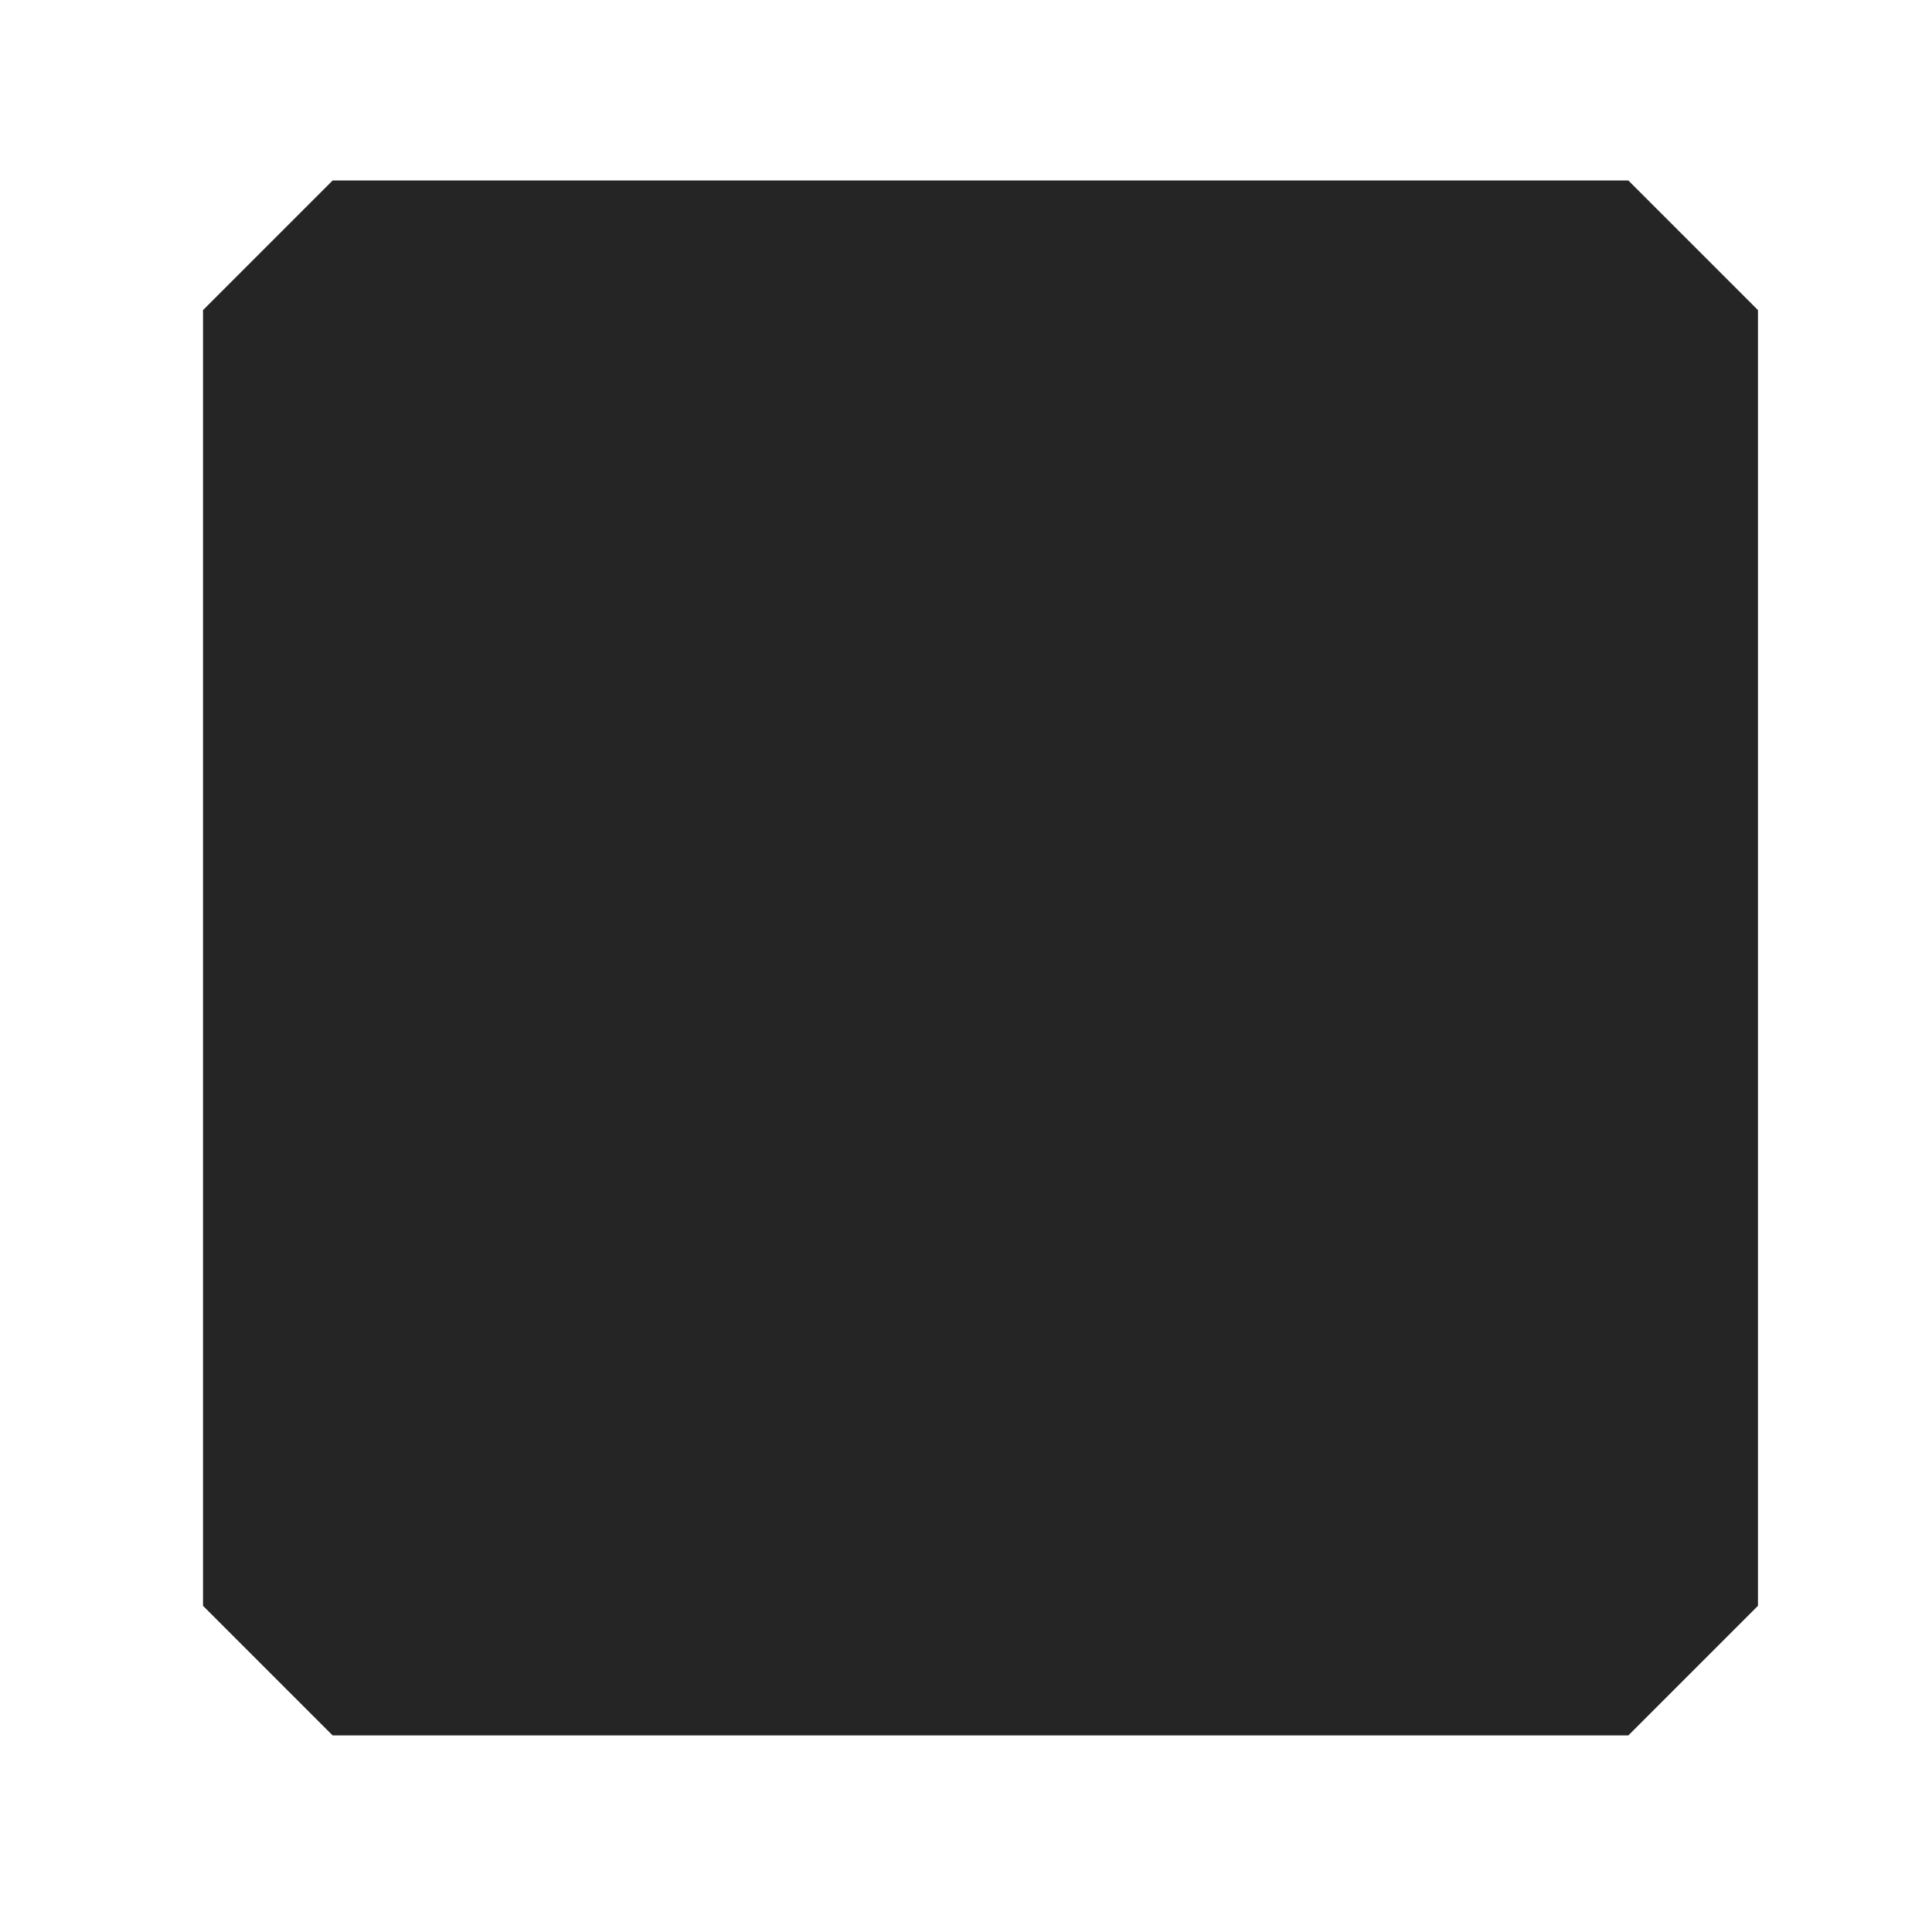
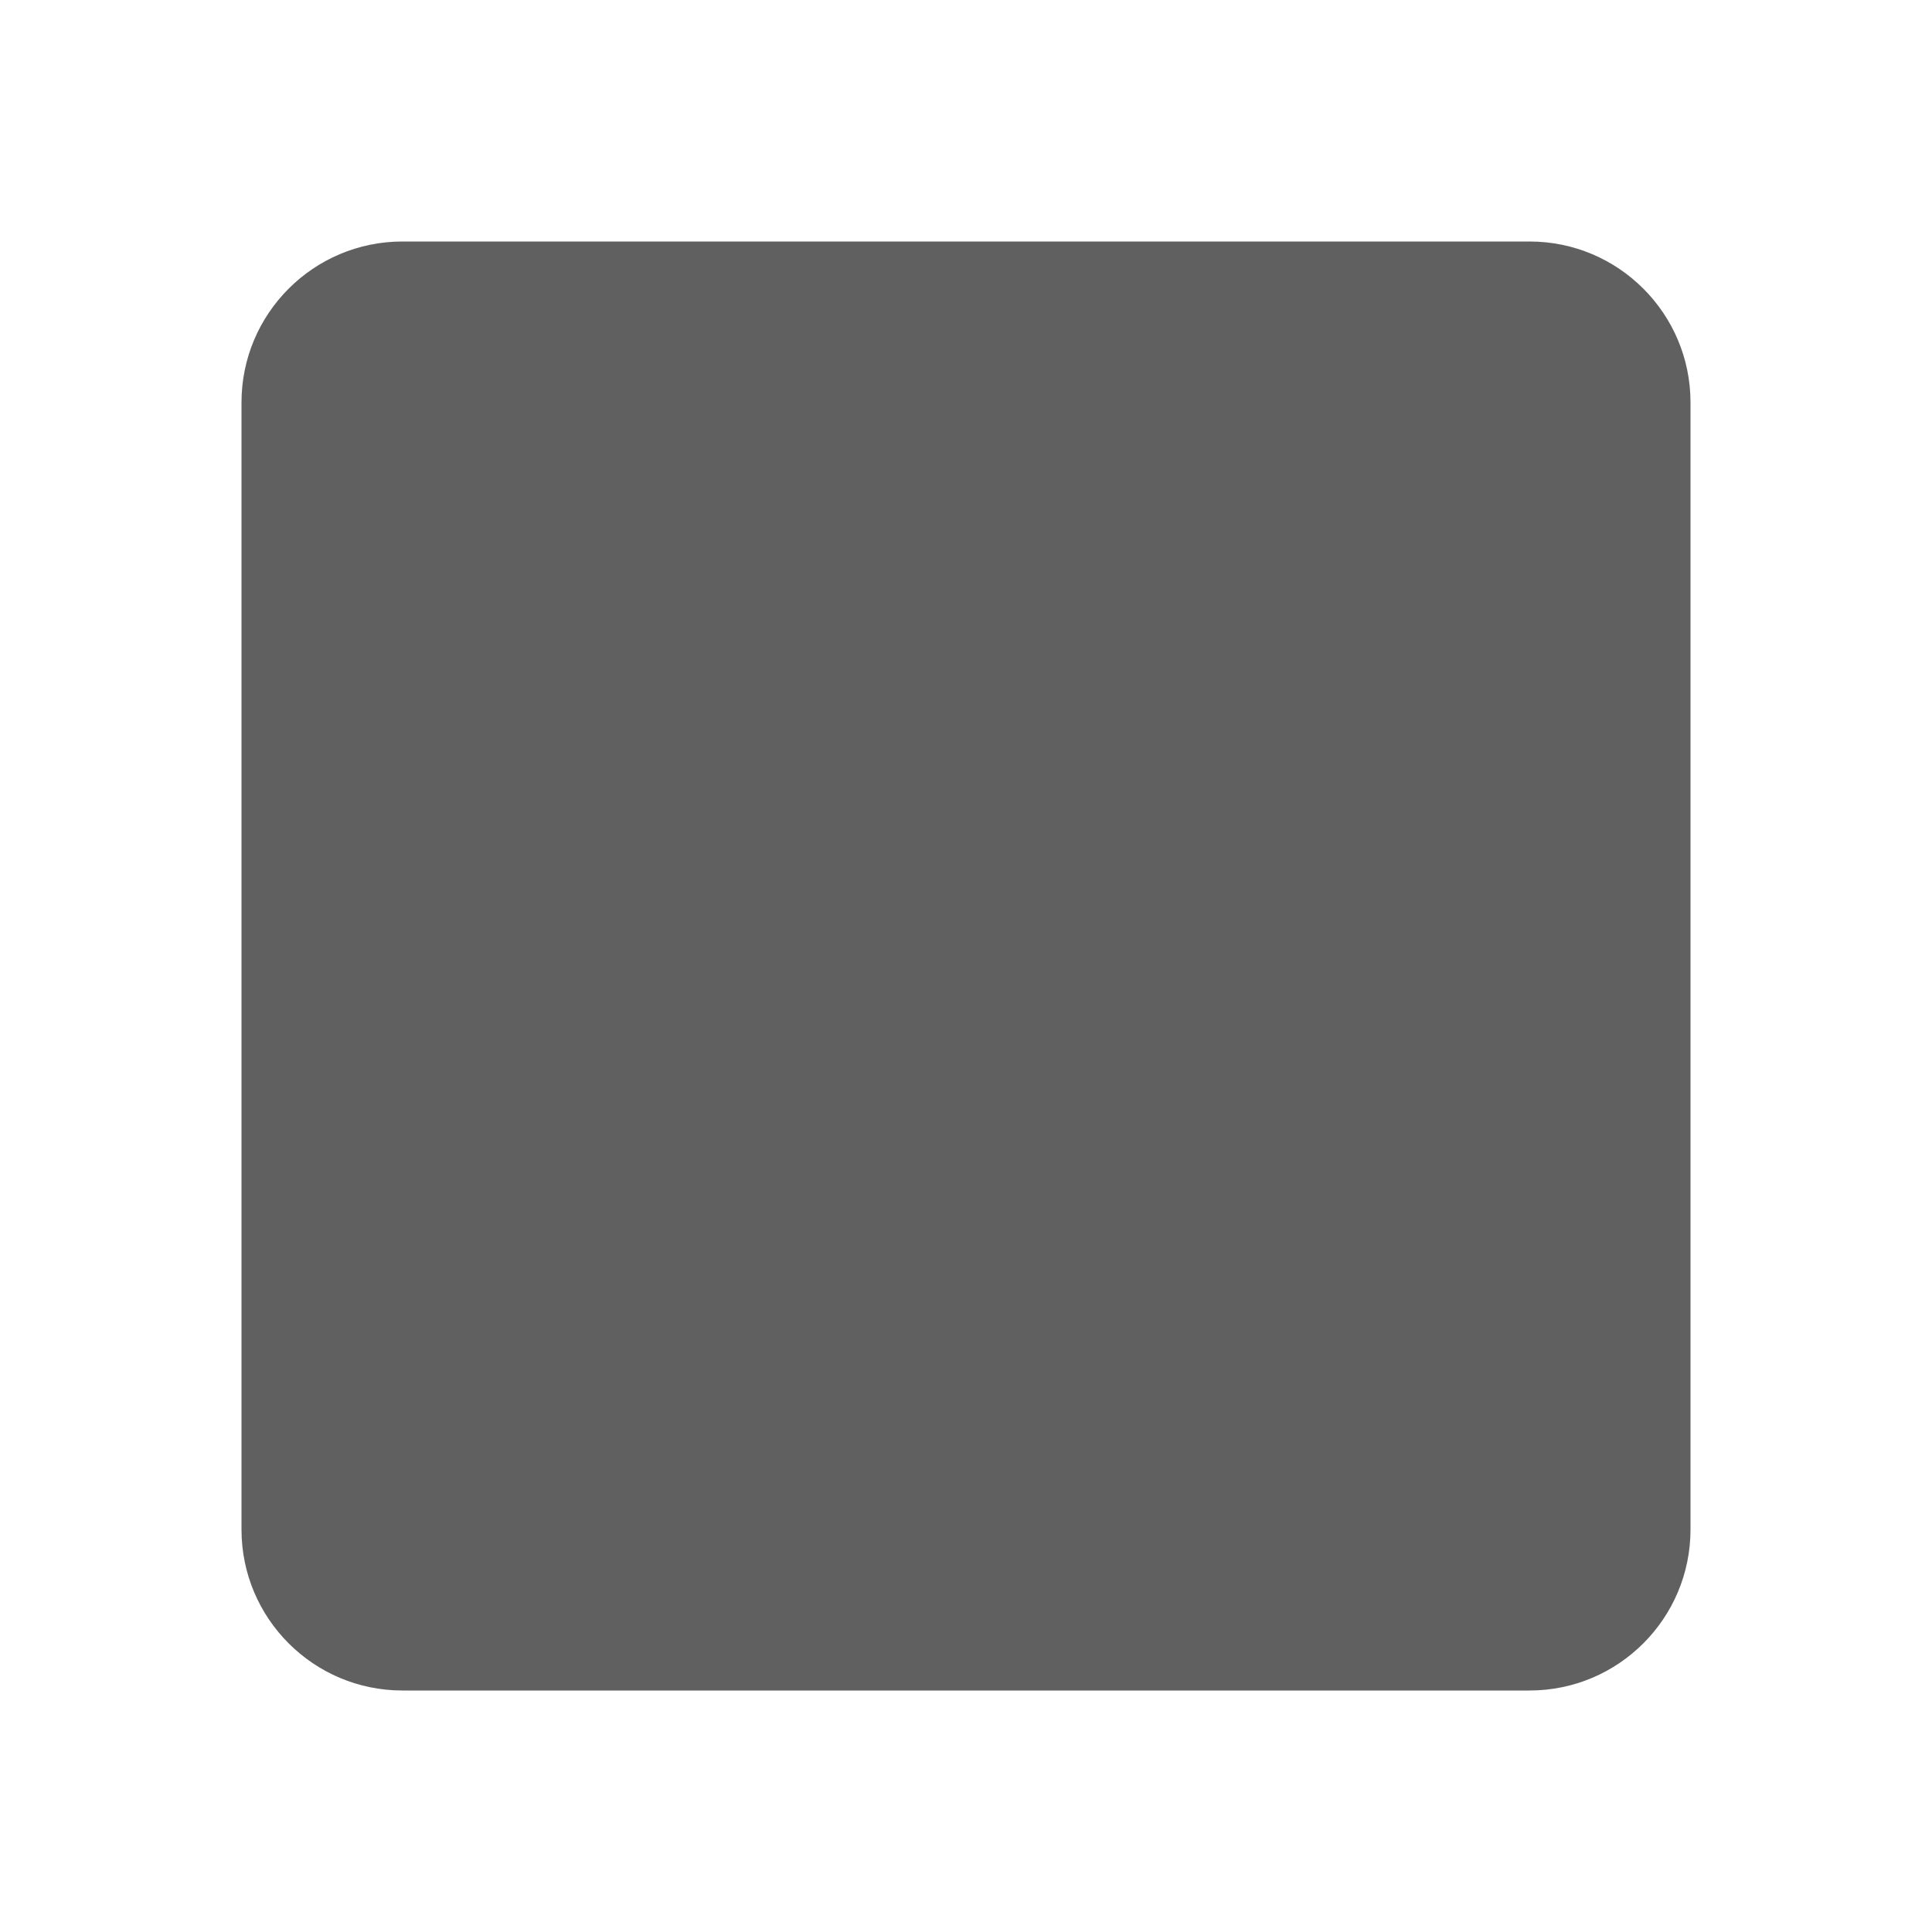
- <svg xmlns="http://www.w3.org/2000/svg" width="12" height="12" fill="none">
-   <g>
-     <path stroke="null" id="svg_1" fill="#252526" d="m10.114,1.121l0.805,0.805l0,8.048l-0.805,0.805l-8.048,0l-0.805,-0.805l0,-8.048l0.805,-0.805l8.048,0z" clip-rule="evenodd" fill-rule="evenodd" />
-   </g>
+ <svg xmlns="http://www.w3.org/2000/svg" width="16" height="16" viewBox="0 0 16 16" fill="none">
+   <path d="M12.667 2H3.333C2.597 2 2 2.597 2 3.333V12.667C2 13.403 2.597 14 3.333 14H12.667C13.403 14 14 13.403 14 12.667V3.333C14 2.597 13.403 2 12.667 2Z" fill="#606060" />
</svg>
